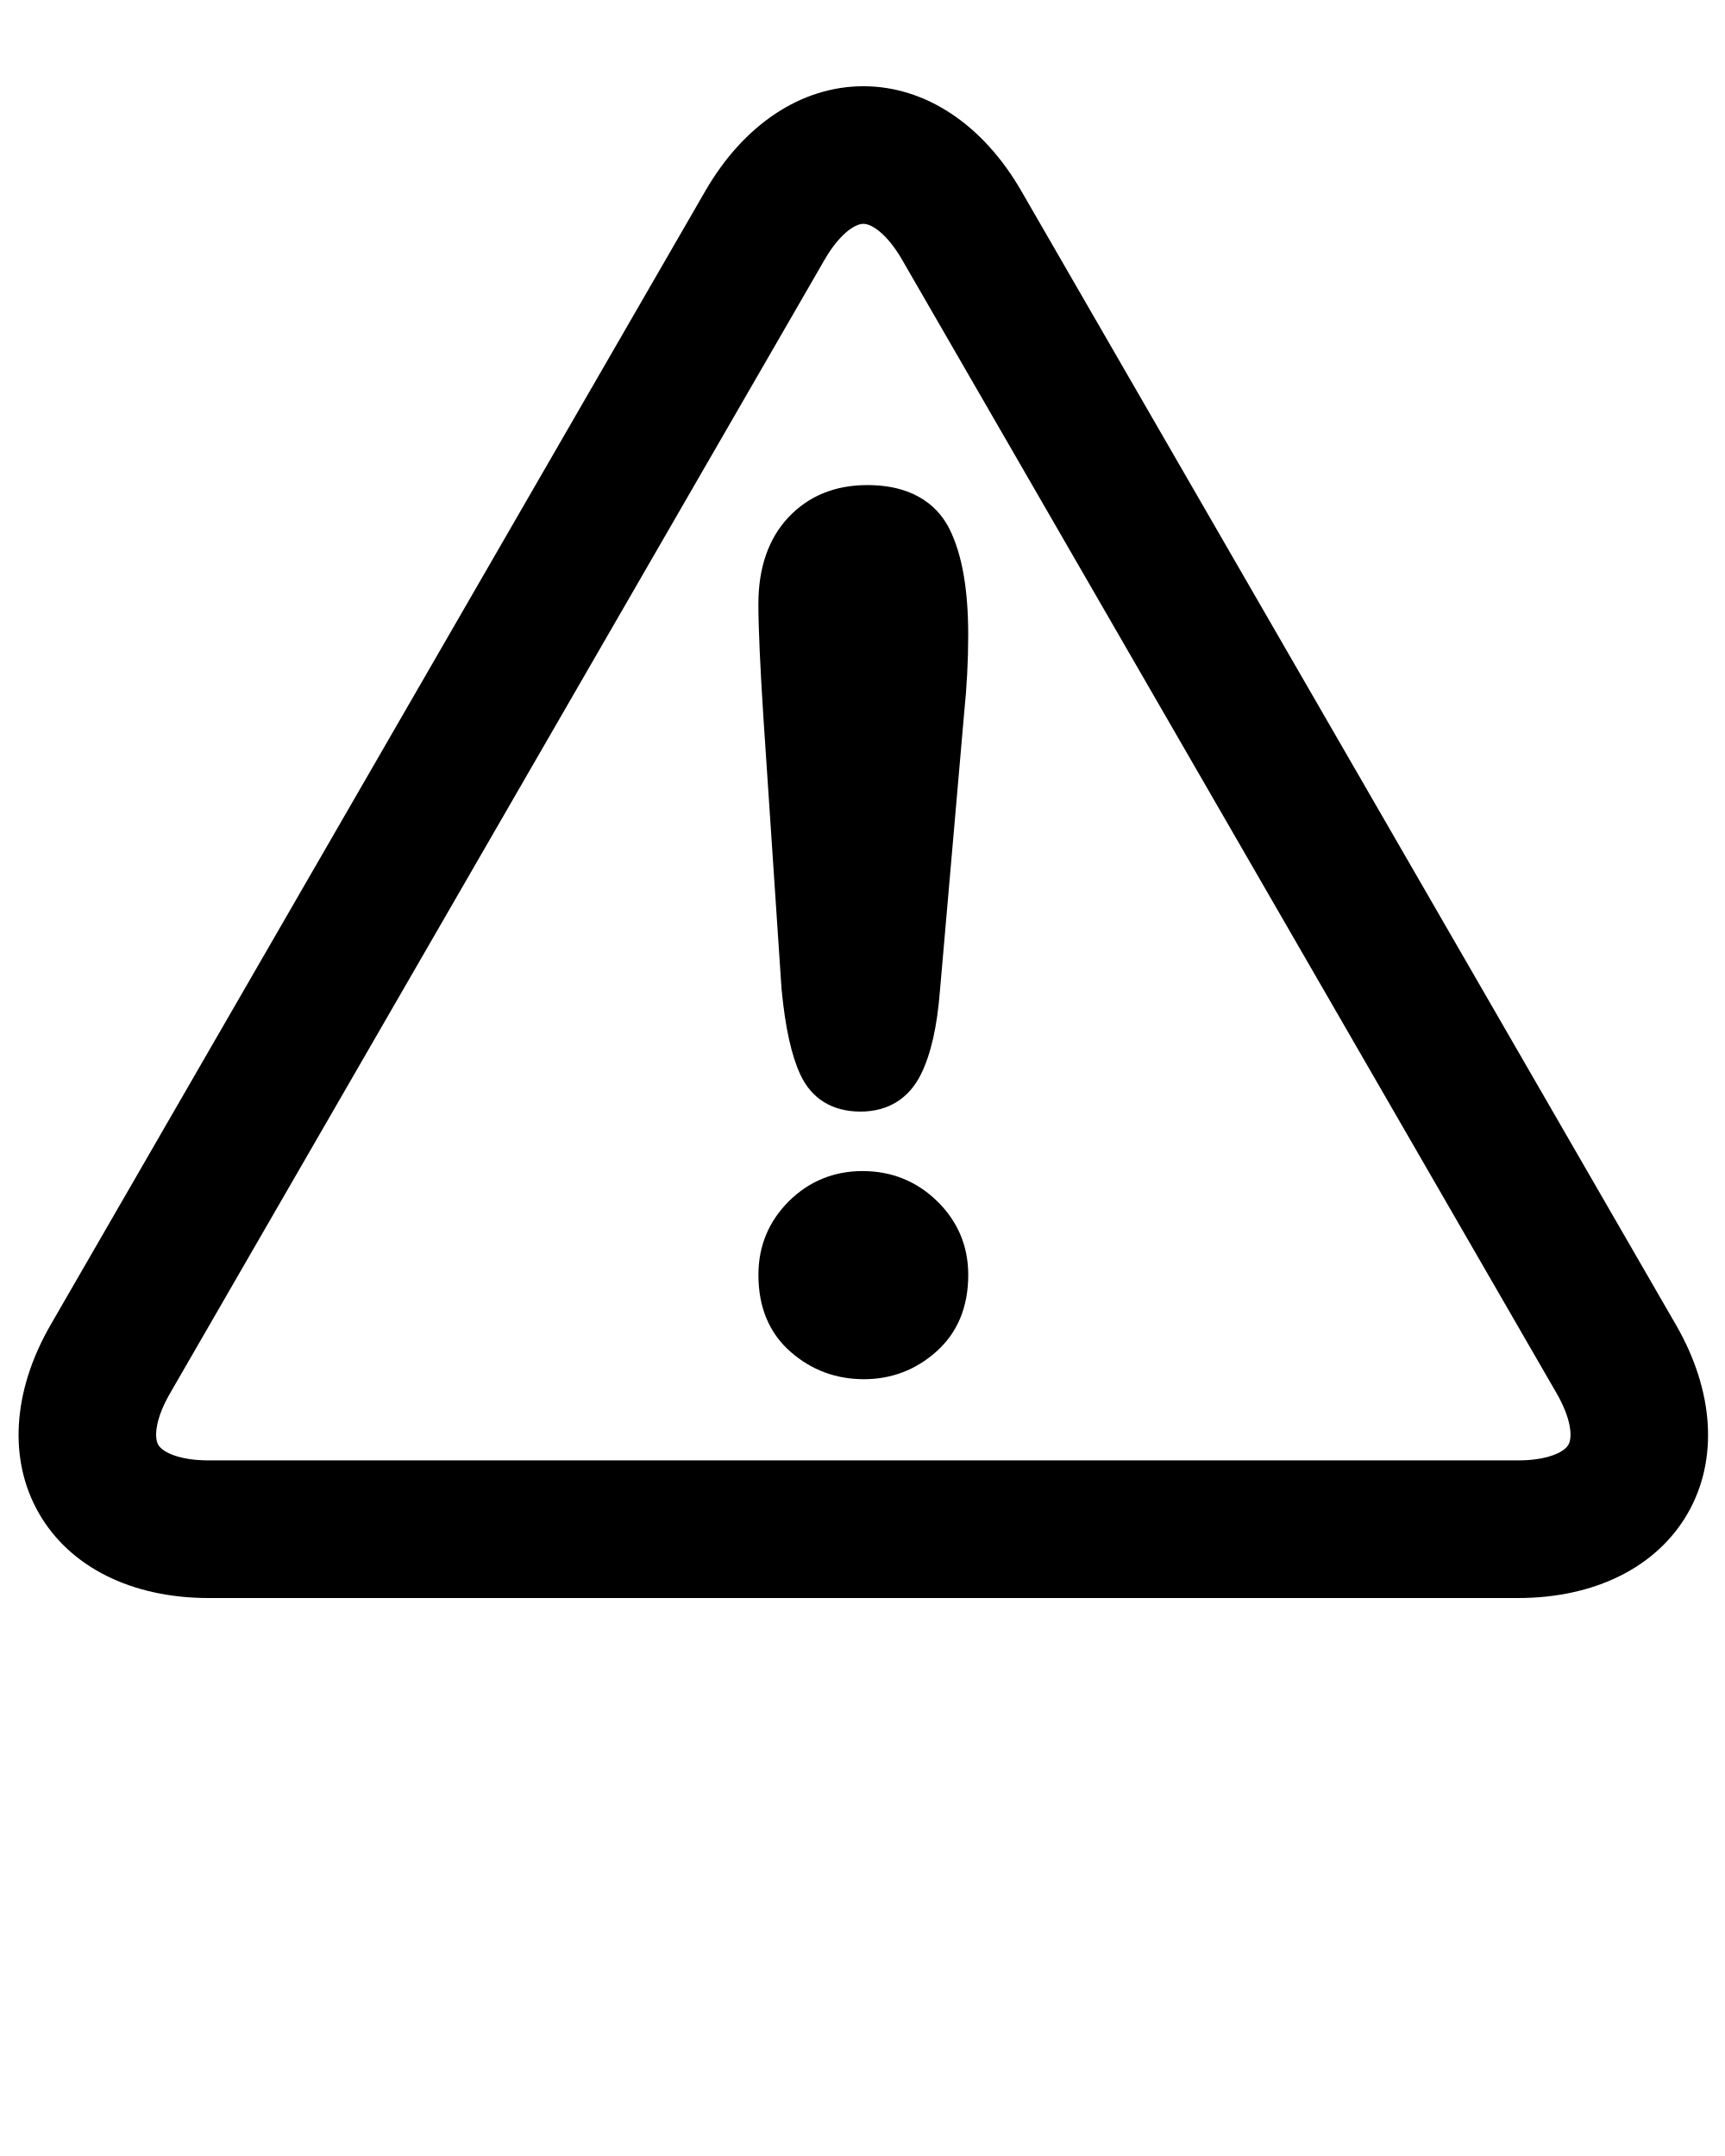
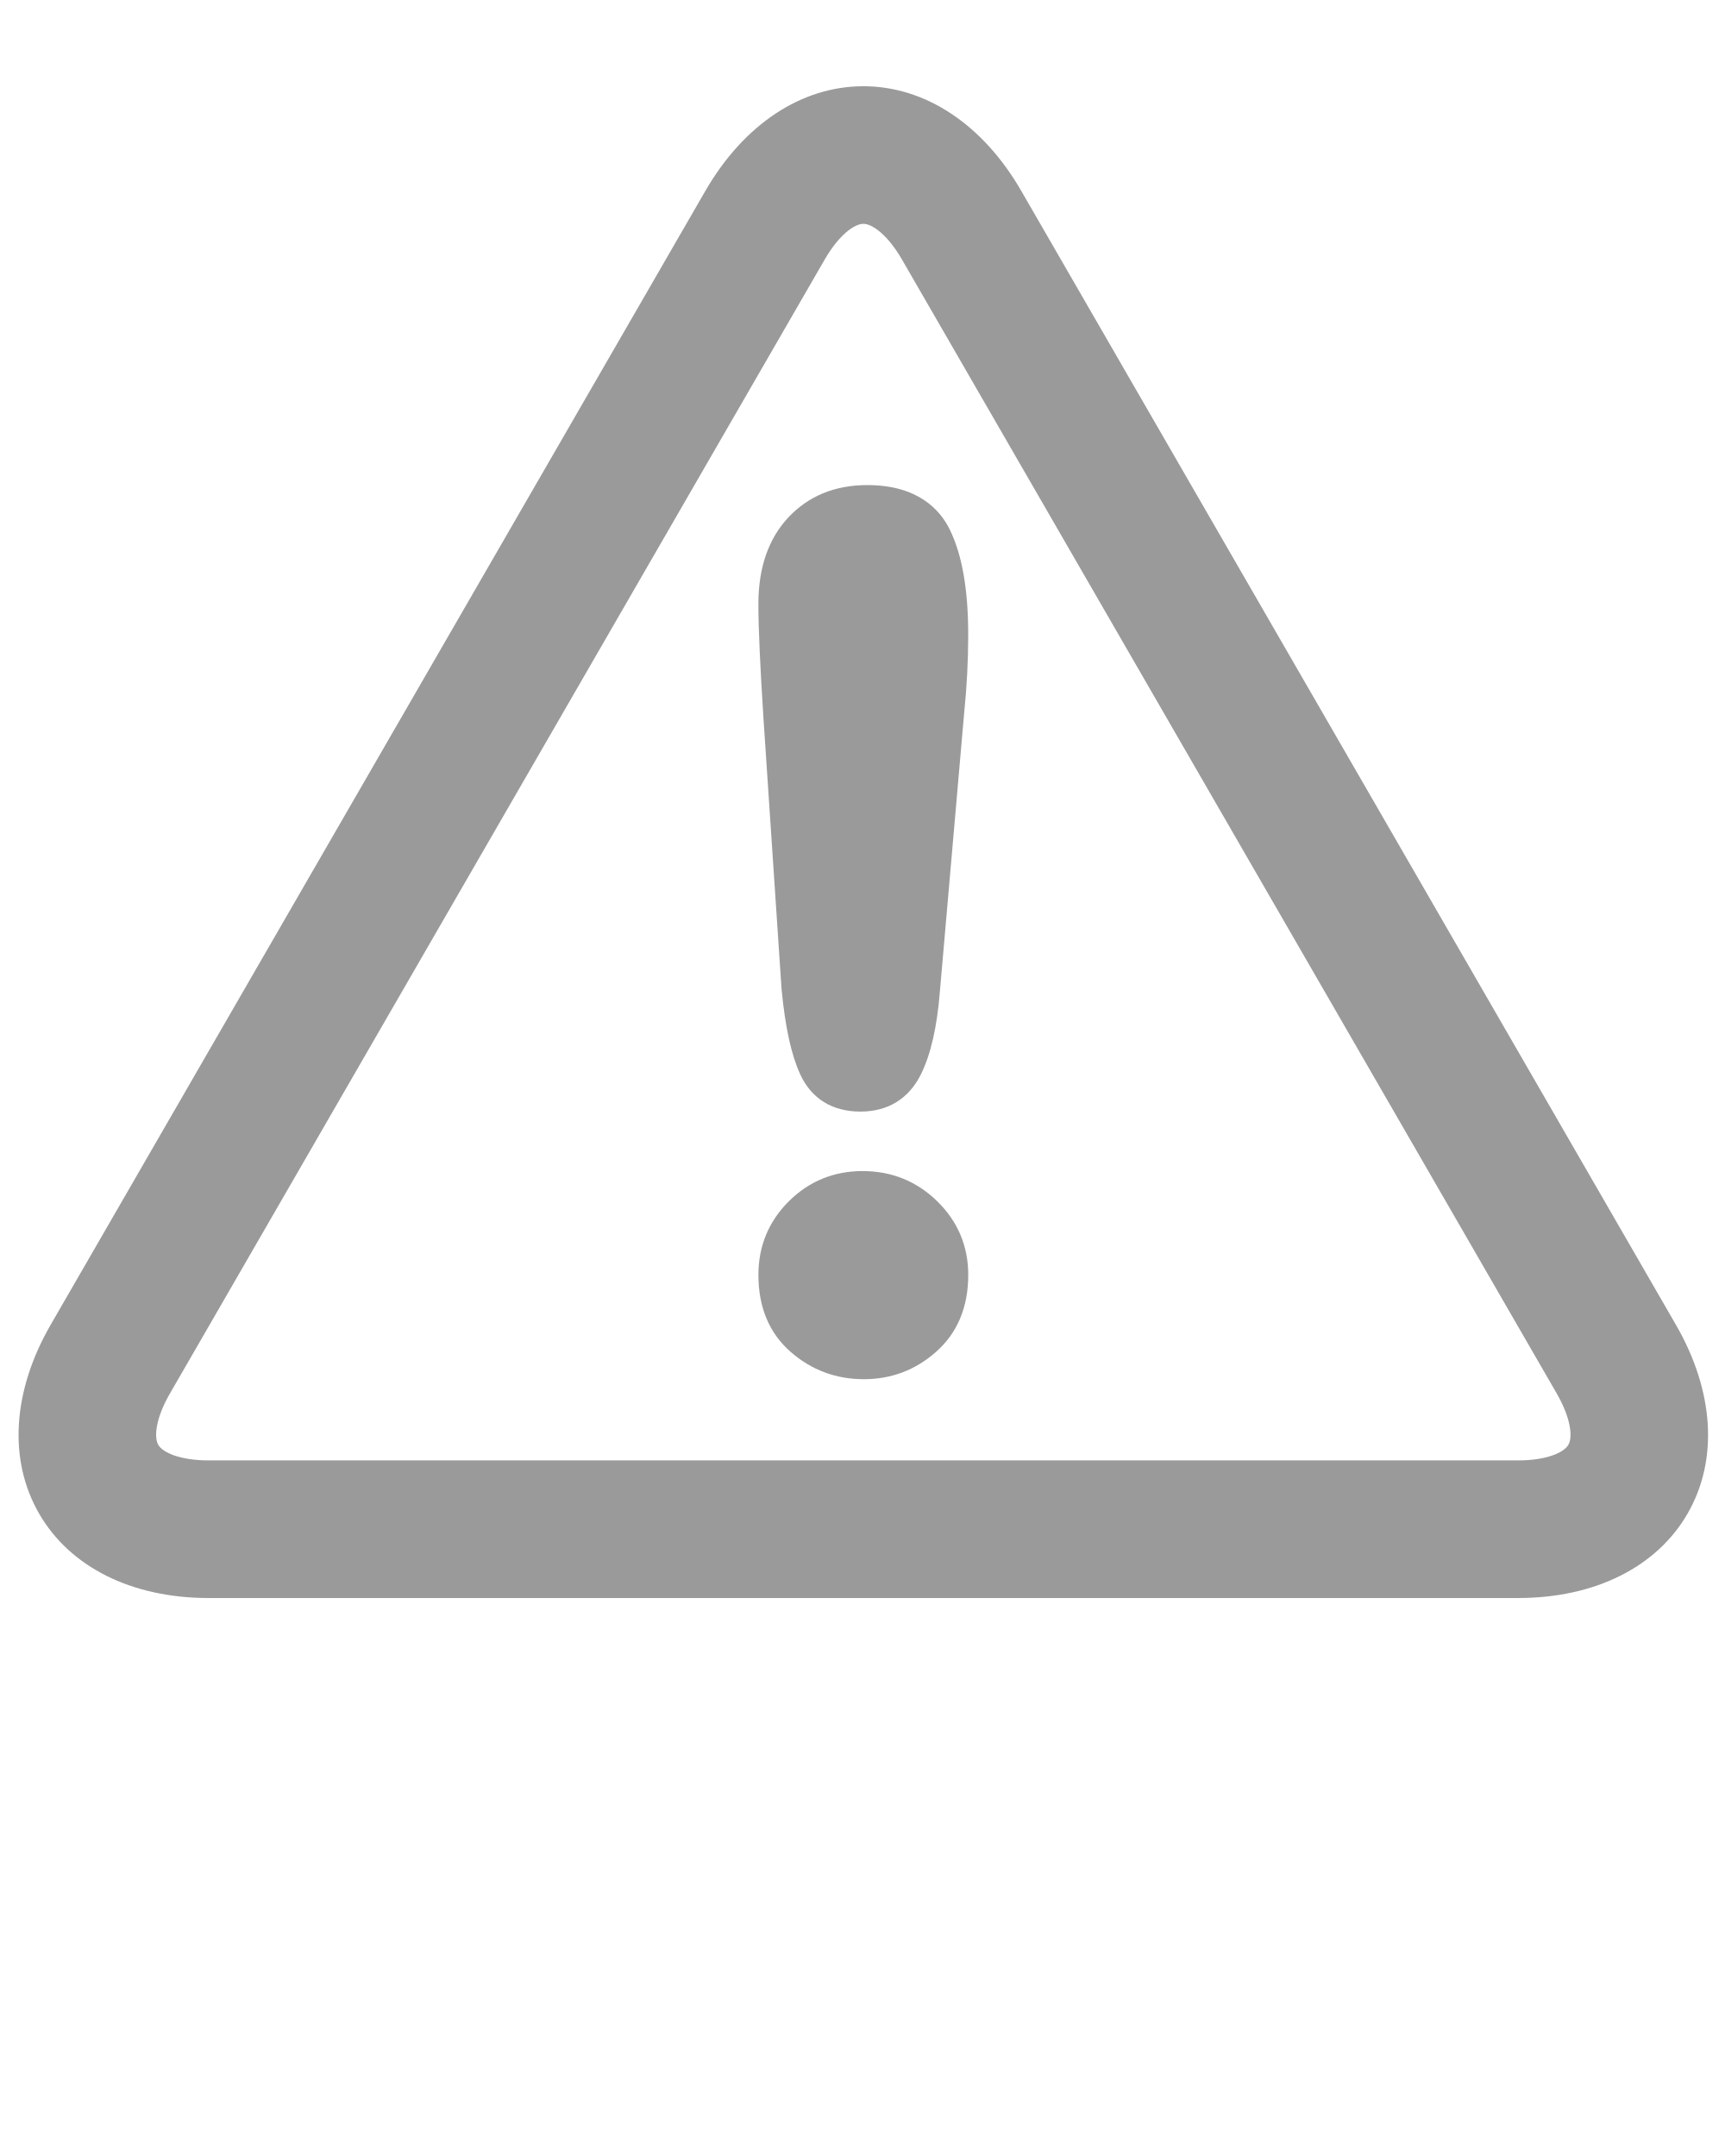
<svg xmlns="http://www.w3.org/2000/svg" viewBox="0 0 100 125">
-   <path d="M88 92.65H12.096c-4.45 0-8.034-1.783-9.83-4.896-1.795-3.108-1.55-7.104.677-10.957l37.95-65.733C43.122 7.21 46.458 5 50.05 5c3.59 0 6.927 2.21 9.152 6.065L97.15 76.8c2.227 3.853 2.474 7.847.68 10.956-1.797 3.11-5.38 4.894-9.83 4.894zM50.05 12.978c-.522 0-1.418.642-2.246 2.077L9.854 80.787c-.83 1.434-.938 2.53-.678 2.982.26.447 1.264.902 2.92.902H88c1.656 0 2.66-.455 2.92-.905.26-.45.15-1.545-.678-2.98l-37.95-65.733c-.827-1.434-1.724-2.076-2.243-2.076z" />
-   <path d="M45.313 57.395c.21 2.18.563 3.78 1.08 4.9.65 1.408 1.857 2.152 3.49 2.152 1.6 0 2.814-.754 3.514-2.18.57-1.164.928-2.744 1.092-4.818l1.405-16.12c.155-1.51.234-3.026.234-4.505 0-2.643-.348-4.642-1.065-6.113-.576-1.18-1.875-2.587-4.787-2.587-1.872 0-3.413.633-4.58 1.88-1.15 1.23-1.732 2.917-1.732 5.02 0 1.357.1 3.594.297 6.656l1.05 15.715zM50.016 67.895c-1.683 0-3.126.595-4.292 1.758-1.167 1.166-1.758 2.6-1.758 4.26 0 1.888.633 3.395 1.882 4.478 1.2 1.046 2.625 1.572 4.233 1.572 1.59 0 3.002-.535 4.195-1.596 1.23-1.095 1.854-2.59 1.854-4.455 0-1.663-.605-3.1-1.8-4.268-1.187-1.158-2.64-1.747-4.314-1.747z" />
+   <path fill="#9A9A9A" d="M88 92.65H12.096c-4.45 0-8.034-1.783-9.83-4.896-1.795-3.108-1.55-7.104.677-10.957l37.95-65.733C43.122 7.21 46.458 5 50.05 5c3.59 0 6.927 2.21 9.152 6.065L97.15 76.8c2.227 3.853 2.474 7.847.68 10.956-1.797 3.11-5.38 4.894-9.83 4.894zM50.05 12.978c-.522 0-1.418.642-2.246 2.077L9.854 80.787c-.83 1.434-.938 2.53-.678 2.982.26.447 1.264.902 2.92.902H88c1.656 0 2.66-.455 2.92-.905.26-.45.15-1.545-.678-2.98l-37.95-65.733c-.827-1.434-1.724-2.076-2.243-2.076z" />
+   <path fill="#9A9A9A" d="M45.313 57.395c.21 2.18.563 3.78 1.08 4.9.65 1.408 1.857 2.152 3.49 2.152 1.6 0 2.814-.754 3.514-2.18.57-1.164.928-2.744 1.092-4.818l1.405-16.12c.155-1.51.234-3.026.234-4.505 0-2.643-.348-4.642-1.065-6.113-.576-1.18-1.875-2.587-4.787-2.587-1.872 0-3.413.633-4.58 1.88-1.15 1.23-1.732 2.917-1.732 5.02 0 1.357.1 3.594.297 6.656l1.05 15.715zM50.016 67.895c-1.683 0-3.126.595-4.292 1.758-1.167 1.166-1.758 2.6-1.758 4.26 0 1.888.633 3.395 1.882 4.478 1.2 1.046 2.625 1.572 4.233 1.572 1.59 0 3.002-.535 4.195-1.596 1.23-1.095 1.854-2.59 1.854-4.455 0-1.663-.605-3.1-1.8-4.268-1.187-1.158-2.64-1.747-4.314-1.747z" />
</svg>
